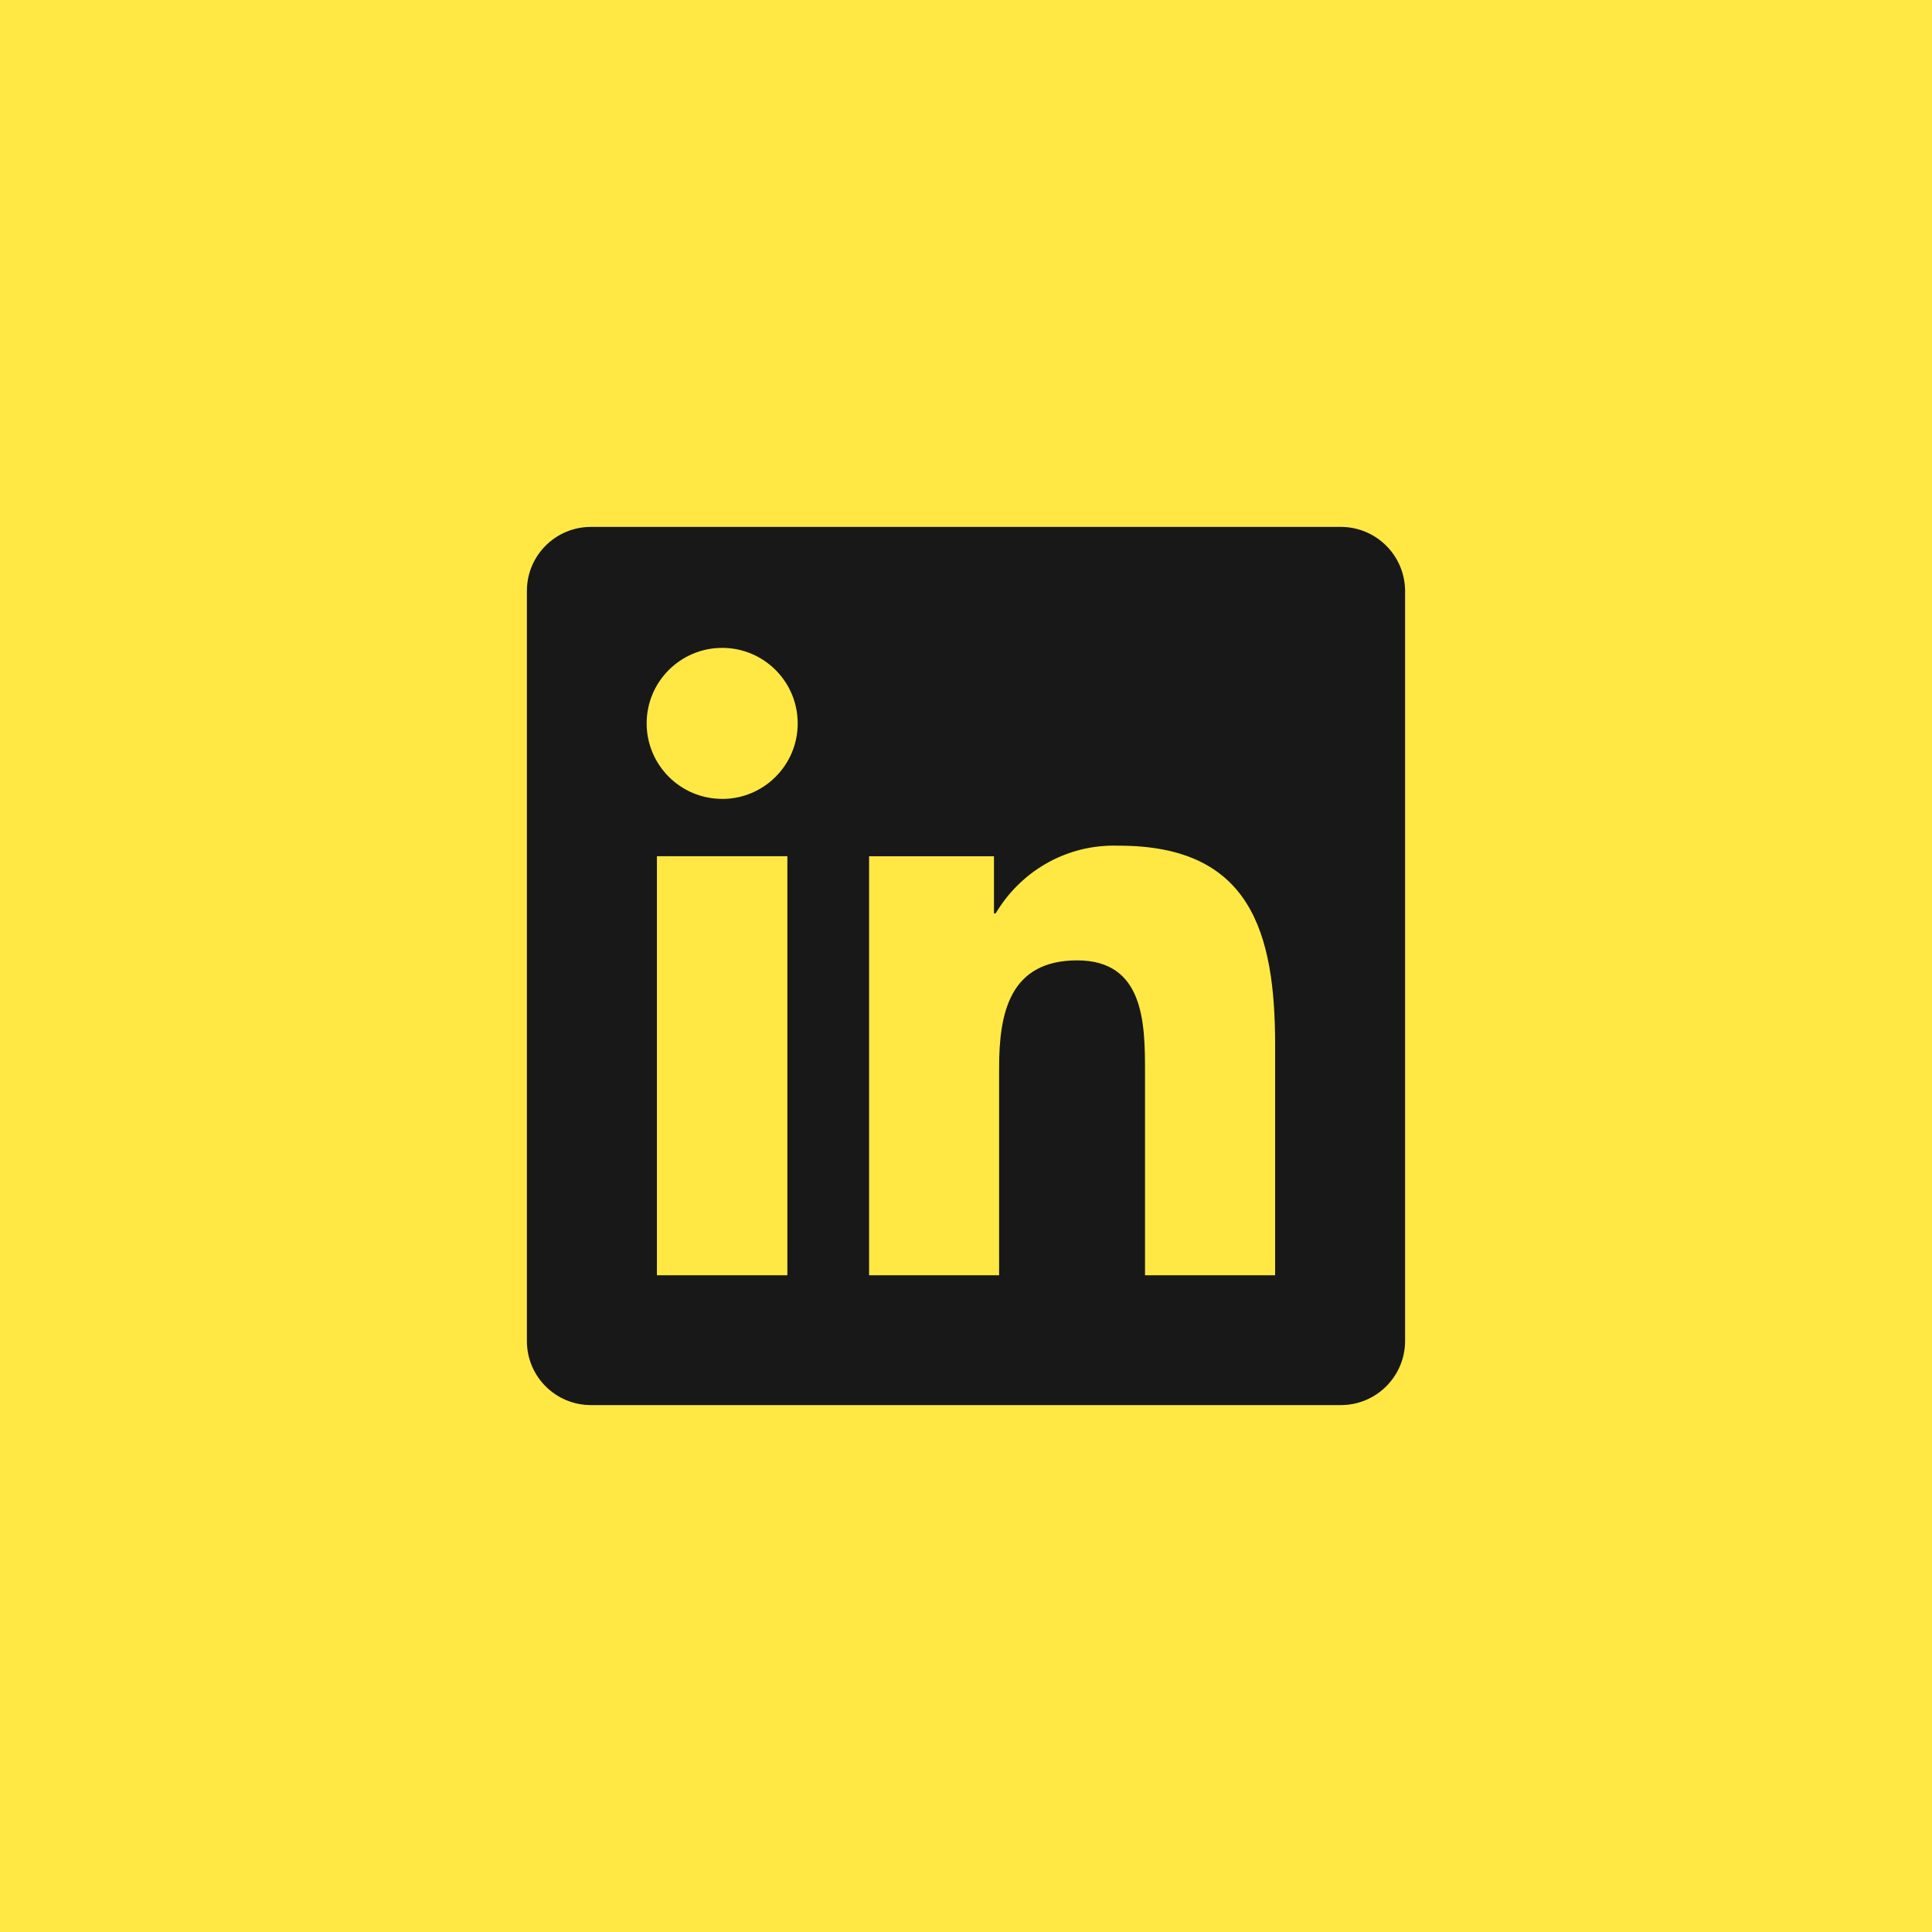
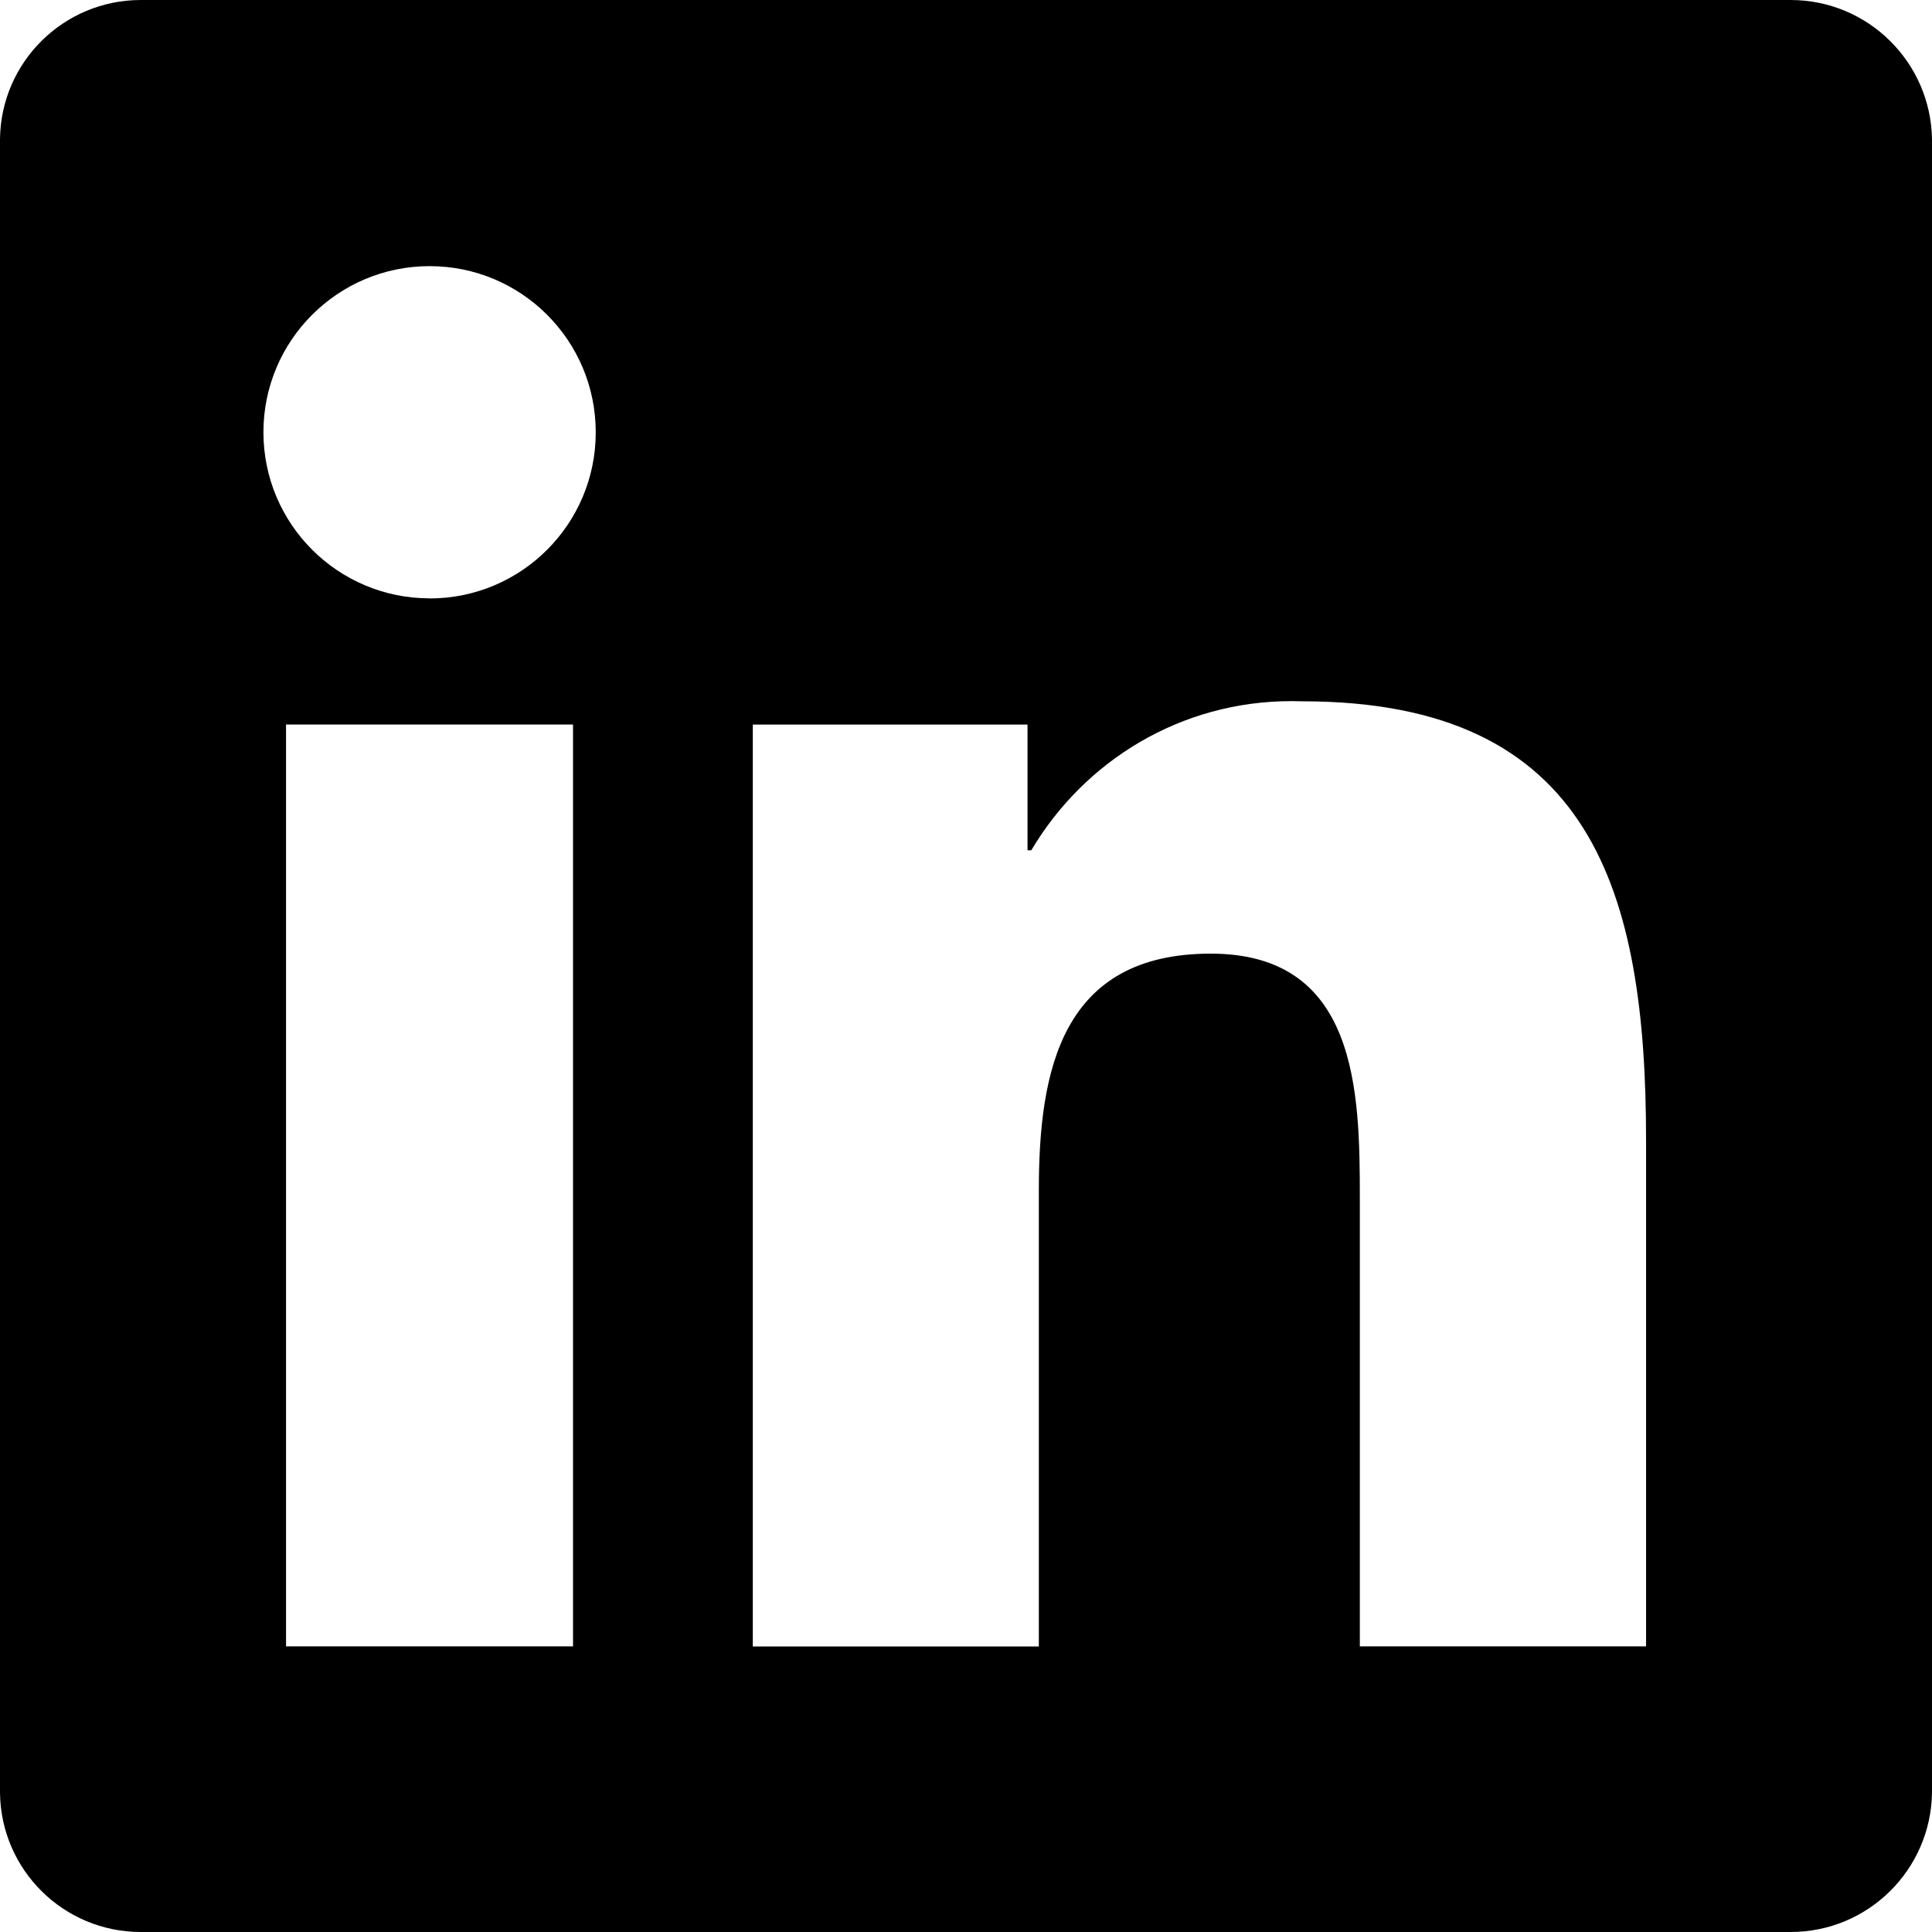
- <svg xmlns="http://www.w3.org/2000/svg" preserveAspectRatio="none" overflow="visible" style="display: block;" width="44" height="44" viewBox="0 0 44 44" fill="none">
-   <g id="Frame 267">
-     <rect width="44" height="44" fill="#FFE843" />
-     <path id="Vector" d="M30.52 12H13.476C13.47 12 13.464 12 13.458 12C12.658 12 12.009 12.643 12 13.44V30.559C12.009 31.357 12.658 32 13.458 32C13.464 32 13.47 32 13.477 32H30.518C30.524 32 30.53 32 30.537 32C31.337 32 31.987 31.358 32 30.56V30.559V13.441C31.987 12.643 31.337 12 30.536 12C30.53 12 30.524 12 30.517 12H30.52ZM17.932 29.043H14.961V19.5H17.932V29.043ZM16.447 18.194C15.497 18.194 14.727 17.424 14.727 16.474C14.727 15.525 15.498 14.755 16.447 14.755C17.397 14.755 18.167 15.524 18.167 16.474C18.167 16.474 18.167 16.475 18.167 16.477C18.167 17.425 17.397 18.195 16.448 18.195C16.448 18.195 16.447 18.195 16.447 18.195L16.447 18.194ZM29.038 29.043H26.077V24.403C26.077 23.296 26.054 21.872 24.534 21.872C22.99 21.872 22.754 23.076 22.754 24.321V29.044H19.793V19.501H22.637V20.802H22.676C23.228 19.871 24.227 19.258 25.37 19.258C25.41 19.258 25.45 19.259 25.49 19.26H25.484C28.485 19.26 29.04 21.235 29.04 23.806V29.044L29.038 29.043Z" fill="#181818" />
-   </g>
+ <svg xmlns="http://www.w3.org/2000/svg" viewBox="12 12 20 20" fill="none">
+   <path d="M30.52 12H13.476C13.47 12 13.464 12 13.458 12C12.658 12 12.009 12.643 12 13.44V30.559C12.009 31.357 12.658 32 13.458 32C13.464 32 13.47 32 13.477 32H30.518C30.524 32 30.53 32 30.537 32C31.337 32 31.987 31.358 32 30.56V30.559V13.441C31.987 12.643 31.337 12 30.536 12C30.53 12 30.524 12 30.517 12H30.52ZM17.932 29.043H14.961V19.5H17.932V29.043ZM16.447 18.194C15.497 18.194 14.727 17.424 14.727 16.474C14.727 15.525 15.498 14.755 16.447 14.755C17.397 14.755 18.167 15.524 18.167 16.474C18.167 16.474 18.167 16.475 18.167 16.477C18.167 17.425 17.397 18.195 16.448 18.195C16.448 18.195 16.447 18.195 16.447 18.195L16.447 18.194ZM29.038 29.043H26.077V24.403C26.077 23.296 26.054 21.872 24.534 21.872C22.99 21.872 22.754 23.076 22.754 24.321V29.044H19.793V19.501H22.637V20.802H22.676C23.228 19.871 24.227 19.258 25.37 19.258C25.41 19.258 25.45 19.259 25.49 19.26H25.484C28.485 19.26 29.04 21.235 29.04 23.806V29.044L29.038 29.043Z" fill="currentColor" />
</svg>
